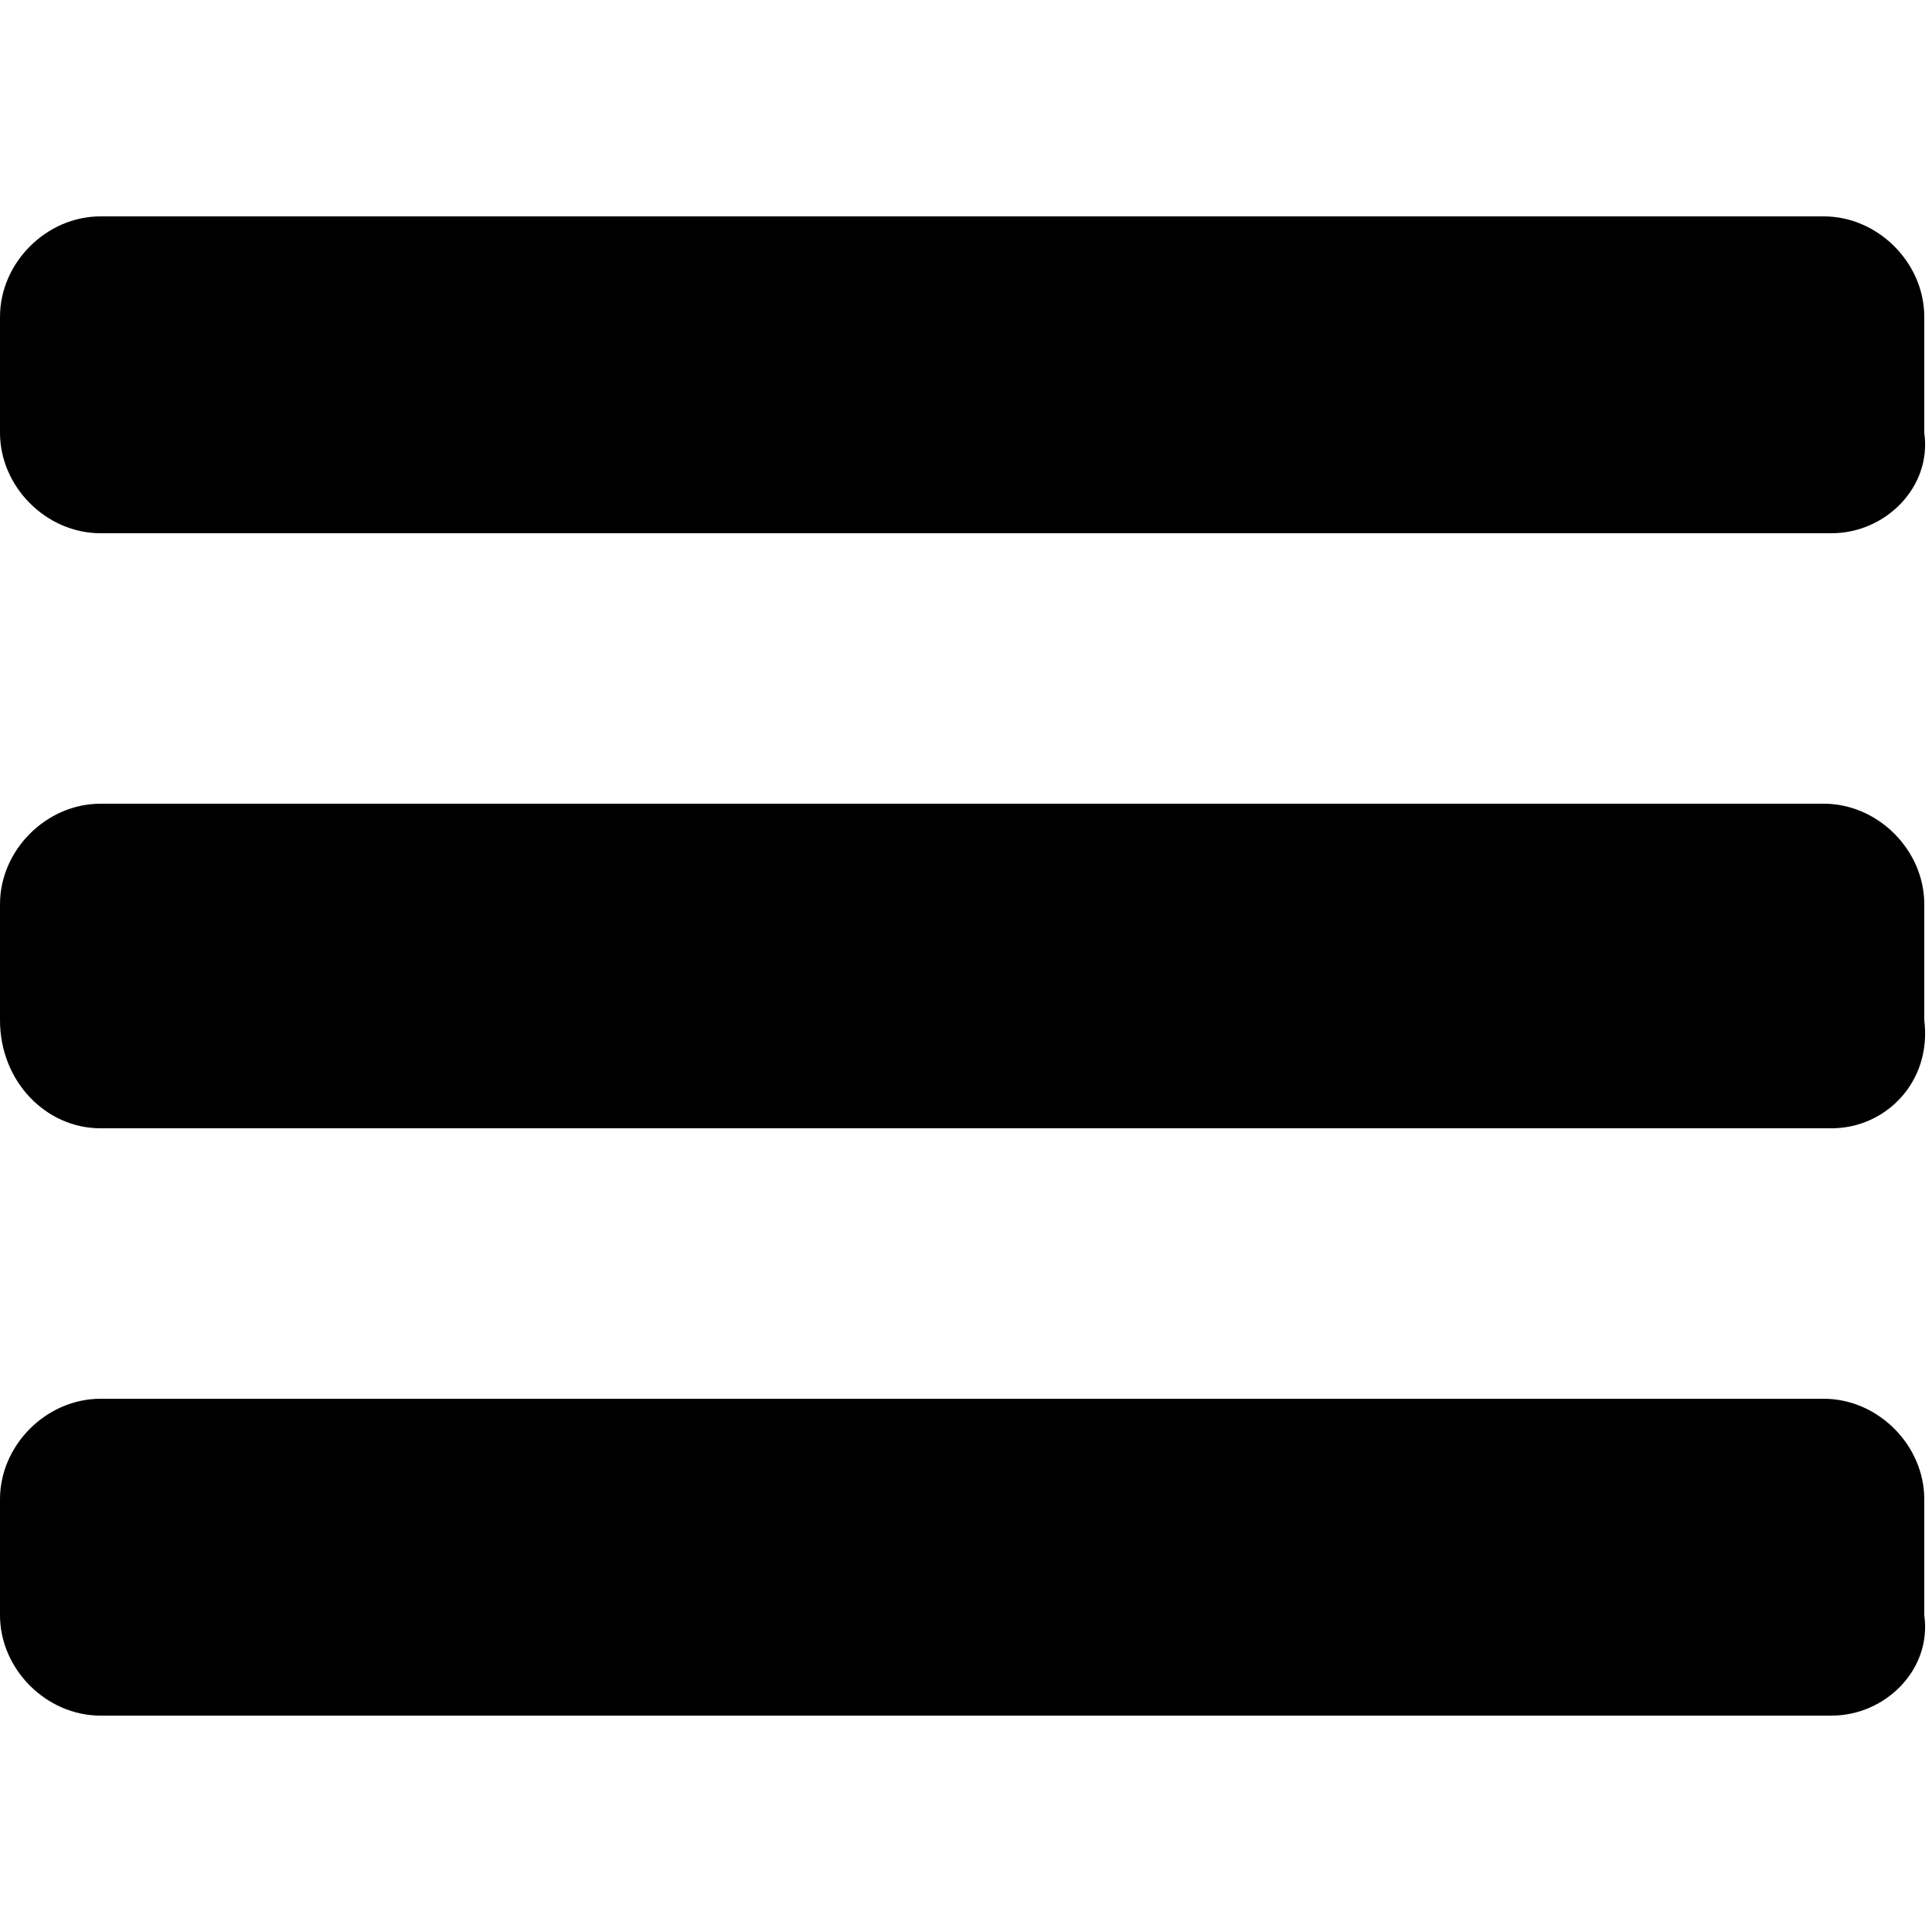
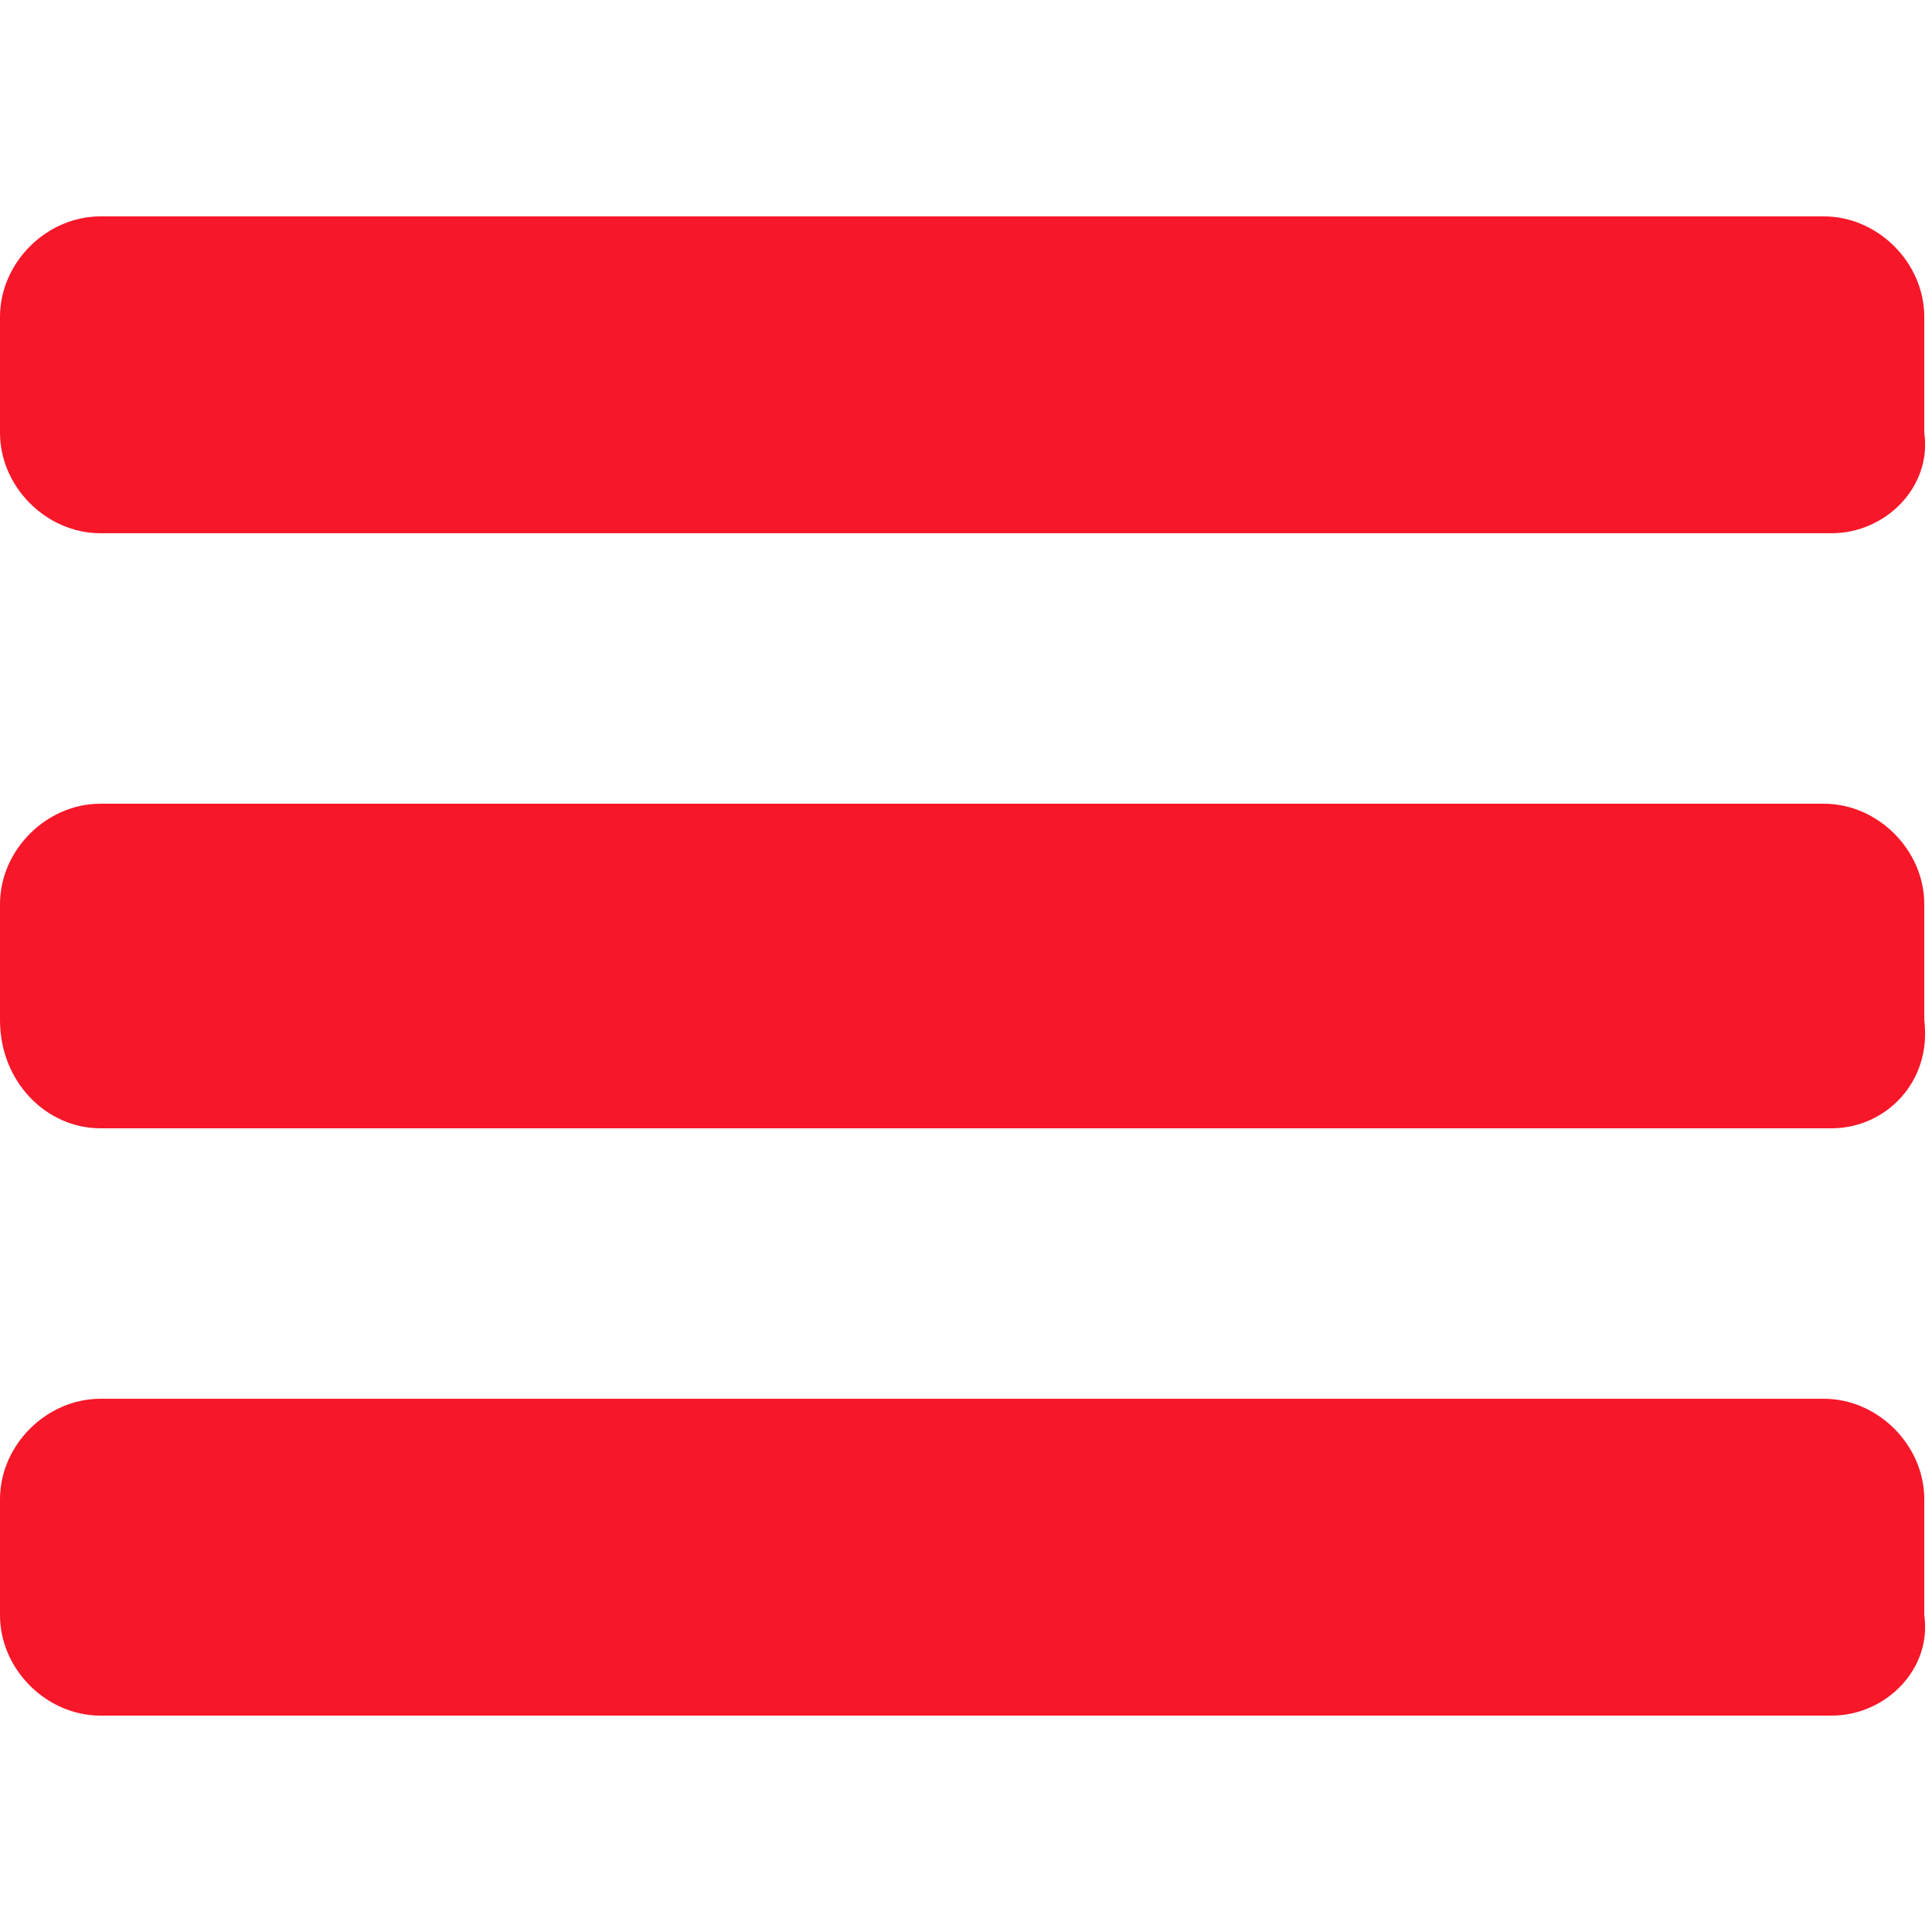
<svg xmlns="http://www.w3.org/2000/svg" version="1.1" id="Слой_1" x="0px" y="0px" viewBox="0 0 25 25" style="enable-background:new 0 0 25 25;" xml:space="preserve">
+   <style>
+ 	.lines{
+ 		fill: #f61729;
+ 	}
+ </style>
  <g>
-     <path d="M23.7,6.9H1.3C0.6,6.9,0,6.3,0,5.6V4.1c0-0.7,0.6-1.3,1.3-1.3h22.3c0.7,0,1.3,0.6,1.3,1.3v1.5C25,6.3,24.4,6.9,23.7,6.9z" />
-     <path d="M23.7,14.6H1.3C0.6,14.6,0,14,0,13.2v-1.5c0-0.7,0.6-1.3,1.3-1.3h22.3c0.7,0,1.3,0.6,1.3,1.3v1.5   C25,14,24.4,14.6,23.7,14.6z" />
-     <path d="M23.7,22.2H1.3c-0.7,0-1.3-0.6-1.3-1.3v-1.5c0-0.7,0.6-1.3,1.3-1.3h22.3c0.7,0,1.3,0.6,1.3,1.3v1.5   C25,21.6,24.4,22.2,23.7,22.2z" />
+     <path class="lines" d="M23.7,6.9H1.3C0.6,6.9,0,6.3,0,5.6V4.1c0-0.7,0.6-1.3,1.3-1.3h22.3c0.7,0,1.3,0.6,1.3,1.3v1.5C25,6.3,24.4,6.9,23.7,6.9z" />
+     <path class="lines" d="M23.7,14.6H1.3C0.6,14.6,0,14,0,13.2v-1.5c0-0.7,0.6-1.3,1.3-1.3h22.3c0.7,0,1.3,0.6,1.3,1.3v1.5   C25,14,24.4,14.6,23.7,14.6z" />
+     <path class="lines" d="M23.7,22.2H1.3c-0.7,0-1.3-0.6-1.3-1.3v-1.5c0-0.7,0.6-1.3,1.3-1.3h22.3c0.7,0,1.3,0.6,1.3,1.3v1.5   C25,21.6,24.4,22.2,23.7,22.2z" />
  </g>
</svg>
